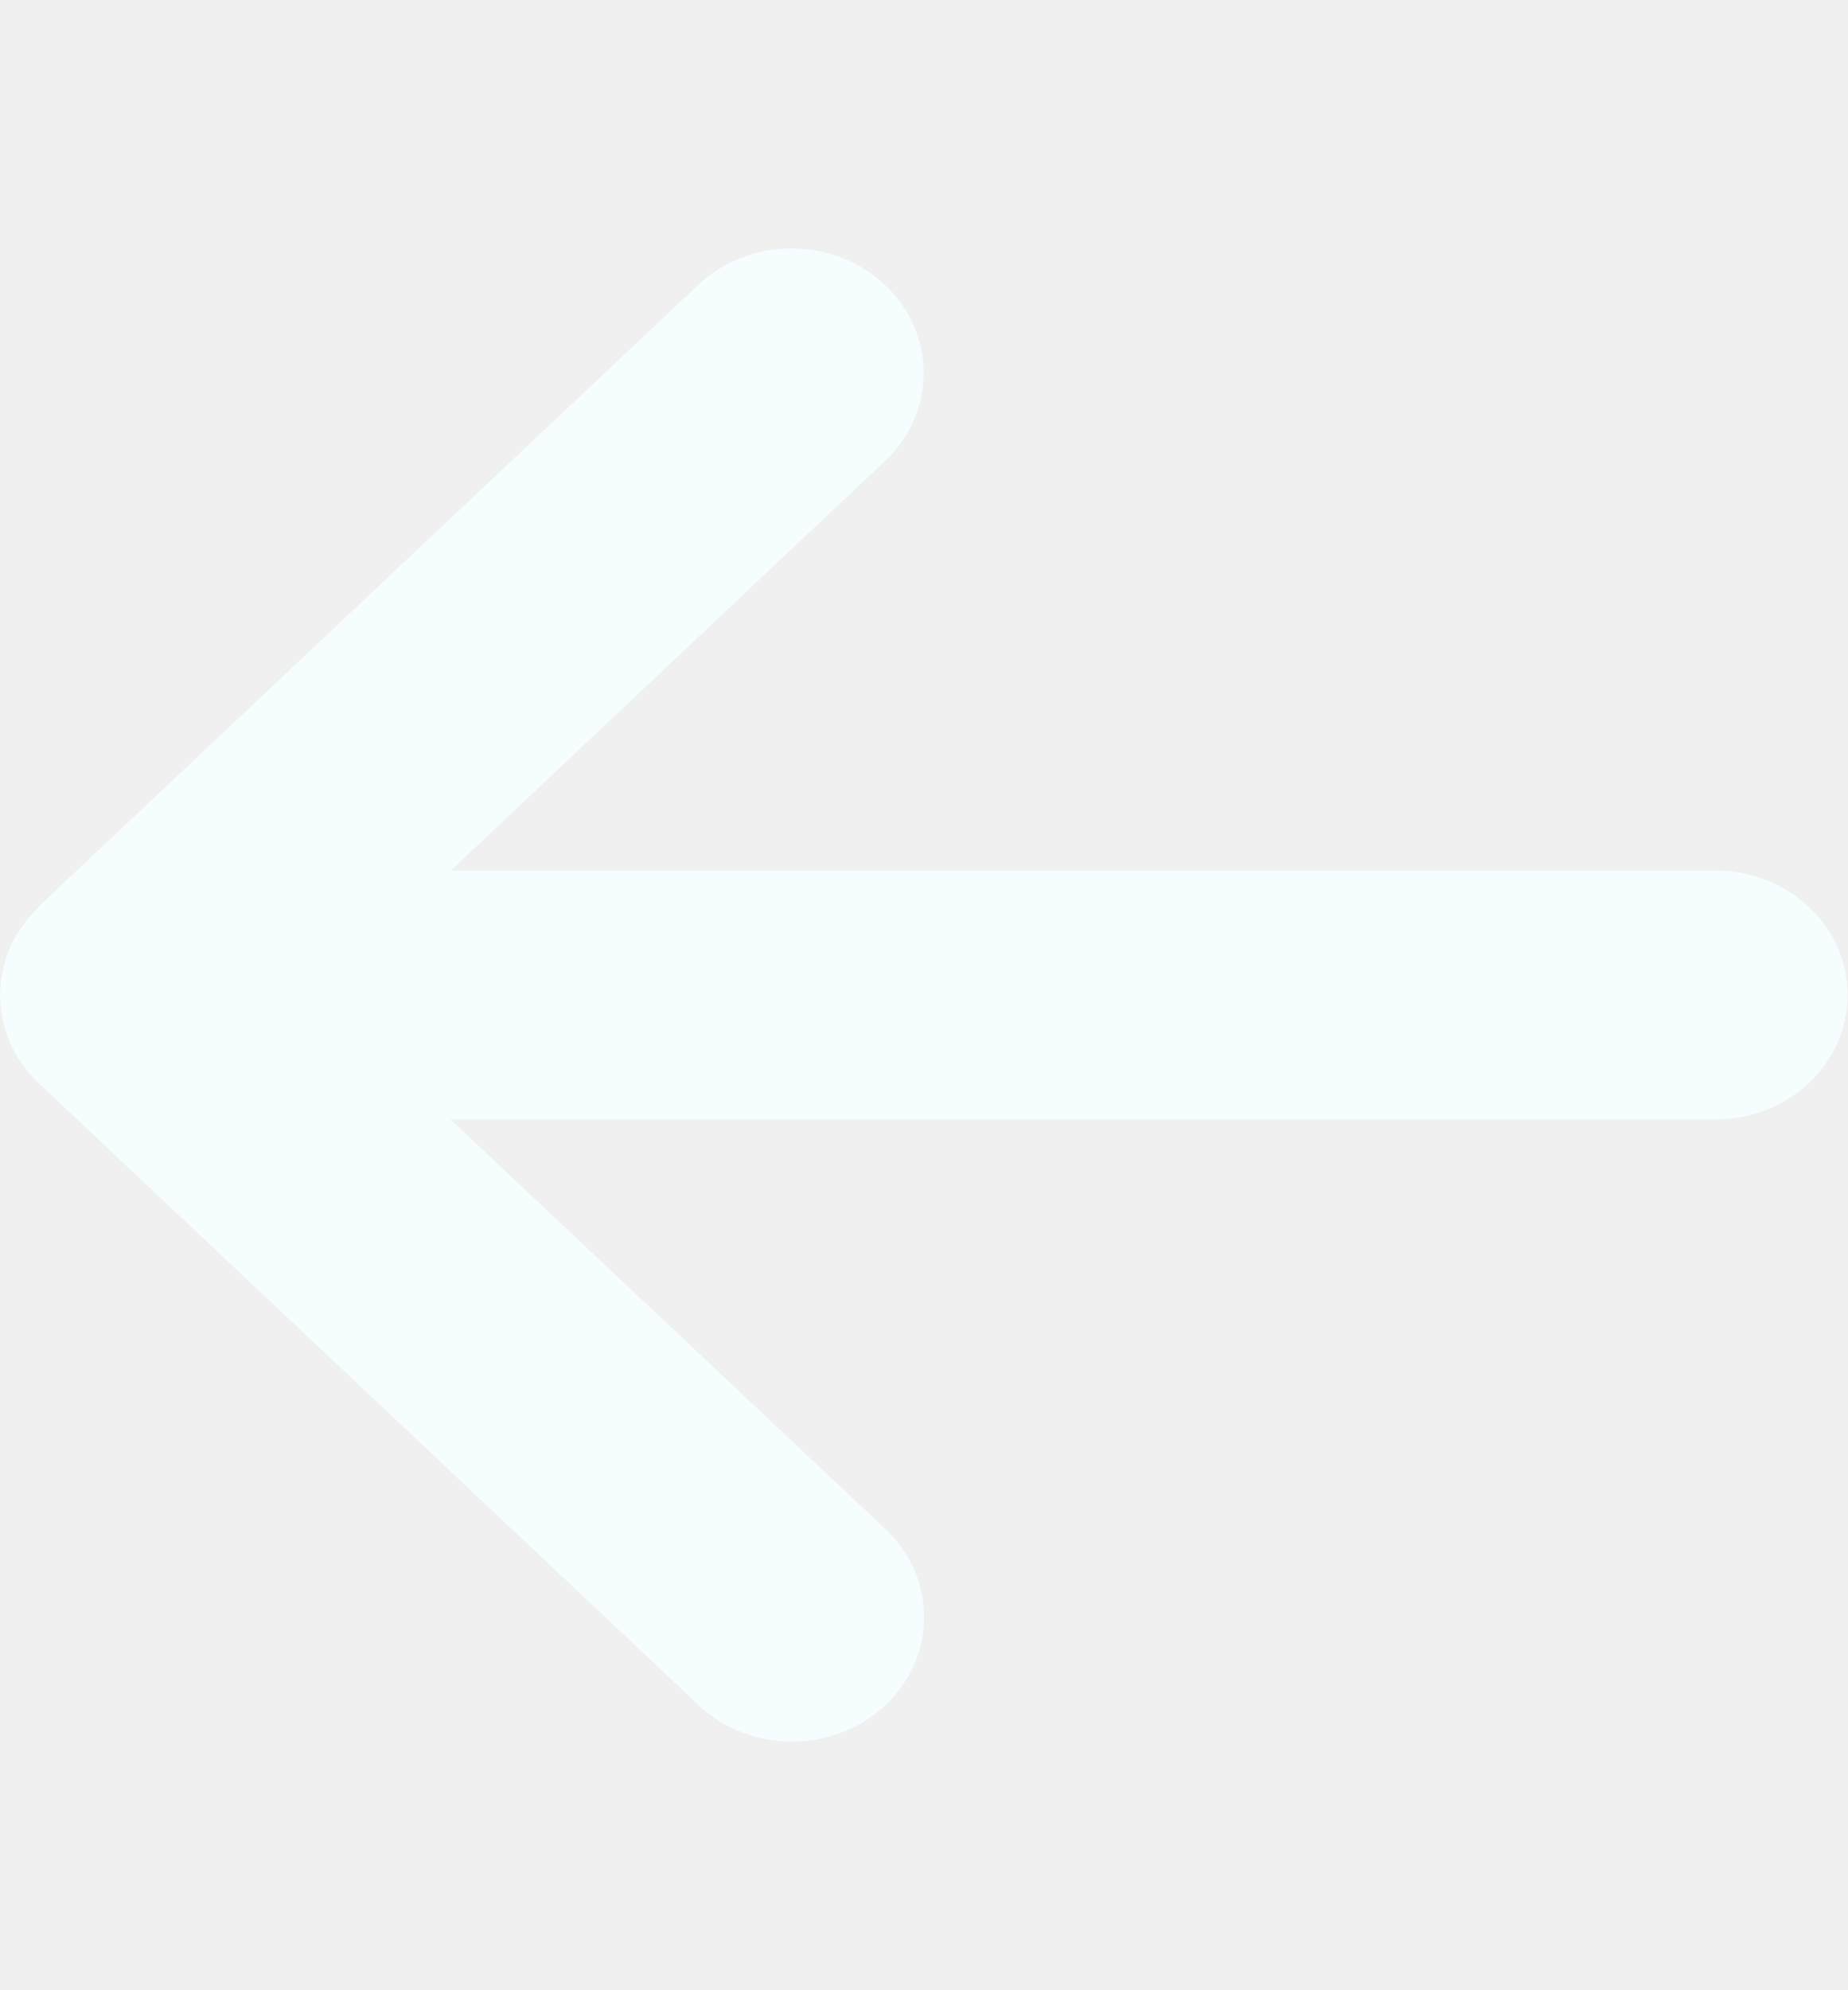
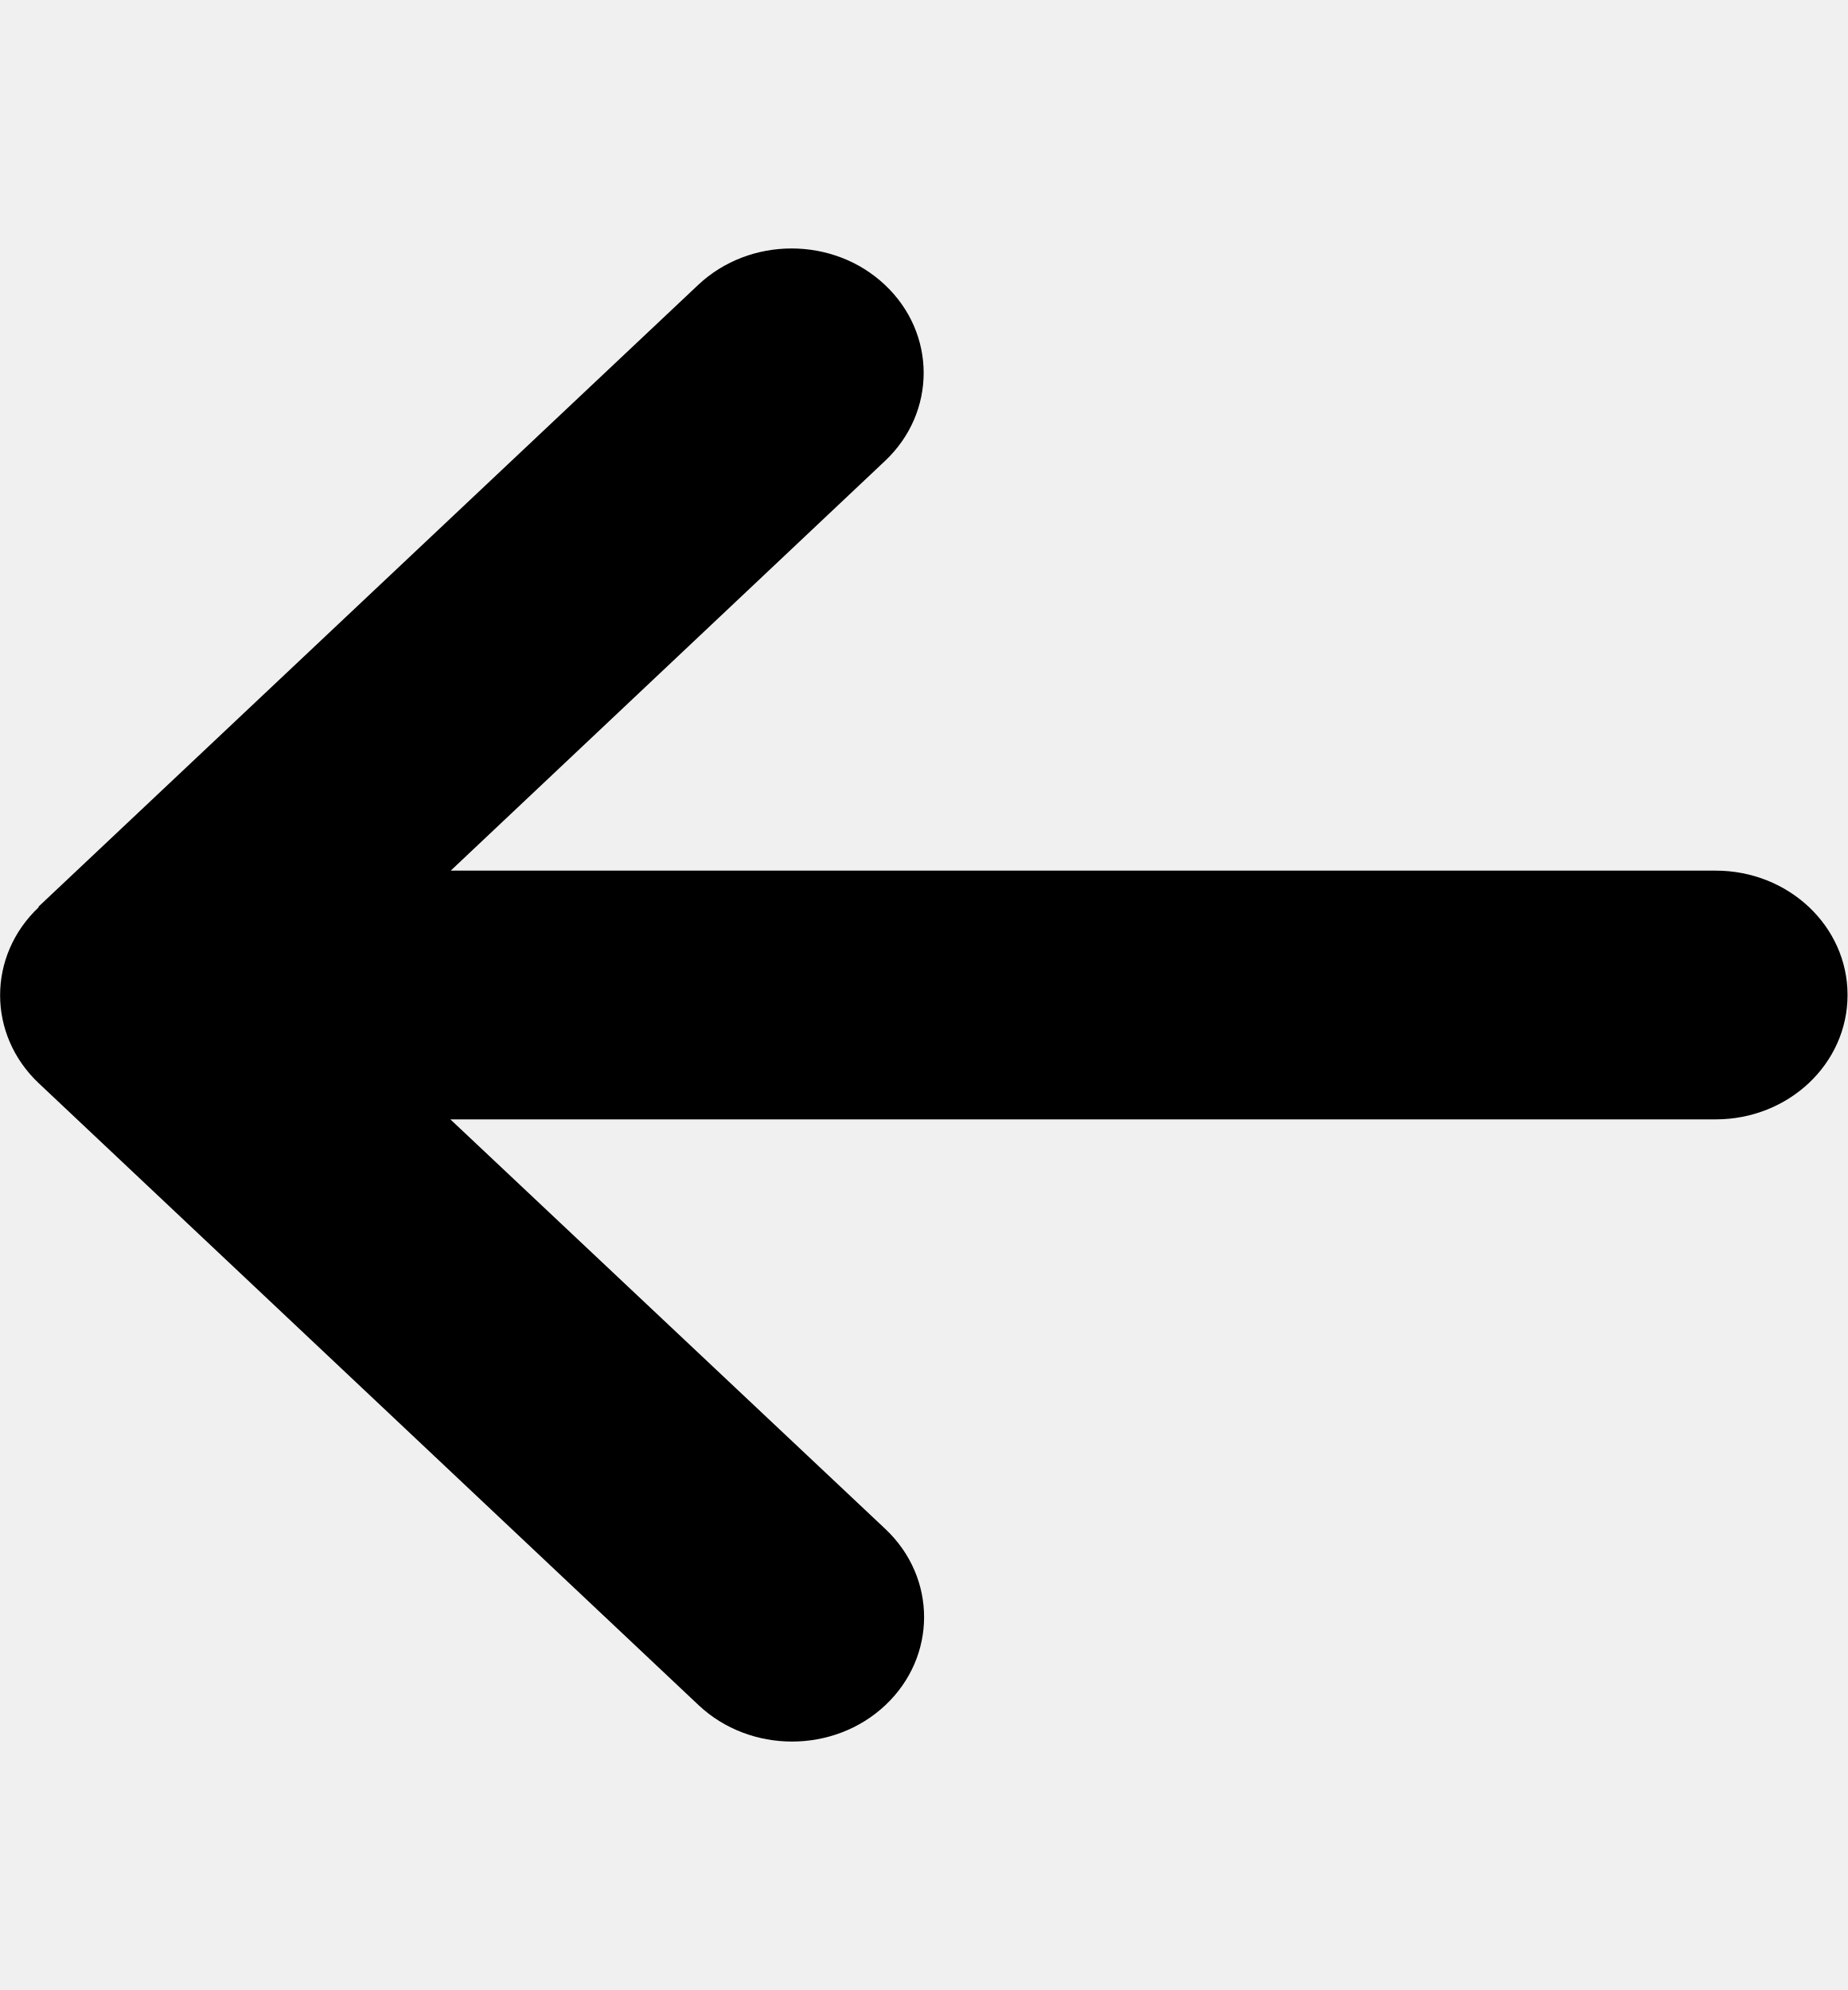
- <svg xmlns="http://www.w3.org/2000/svg" viewBox="0 0 26 28" fill="none">
+ <svg xmlns="http://www.w3.org/2000/svg" viewBox="0 0 26 28" fill="currentColor">
  <g clip-path="url(#clip0_2248_3604)">
-     <path d="M0.546 12.764C-0.18 13.448 -0.18 14.558 0.546 15.242L9.831 23.992C10.557 24.675 11.735 24.675 12.46 23.992C13.186 23.308 13.186 22.198 12.46 21.514L6.338 15.75H24.143C25.17 15.75 26 14.968 26 14C26 13.032 25.17 12.25 24.143 12.25H6.343L12.454 6.486C13.18 5.803 13.18 4.692 12.454 4.009C11.729 3.325 10.551 3.325 9.825 4.009L0.54 12.759L0.546 12.764Z" fill="#F6FDFF" />
+     <path d="M0.546 12.764C-0.18 13.448 -0.18 14.558 0.546 15.242L9.831 23.992C10.557 24.675 11.735 24.675 12.46 23.992C13.186 23.308 13.186 22.198 12.46 21.514L6.338 15.75H24.143C25.17 15.75 26 14.968 26 14C26 13.032 25.17 12.25 24.143 12.25H6.343L12.454 6.486C13.18 5.803 13.18 4.692 12.454 4.009C11.729 3.325 10.551 3.325 9.825 4.009L0.54 12.759L0.546 12.764Z" fill="currentColor" />
  </g>
  <defs>
    <clipPath id="clip0_2248_3604">
-       <rect width="26" height="28" fill="white" />
+       <rect width="26" height="28" fill="currentColor" />
    </clipPath>
  </defs>
</svg>
